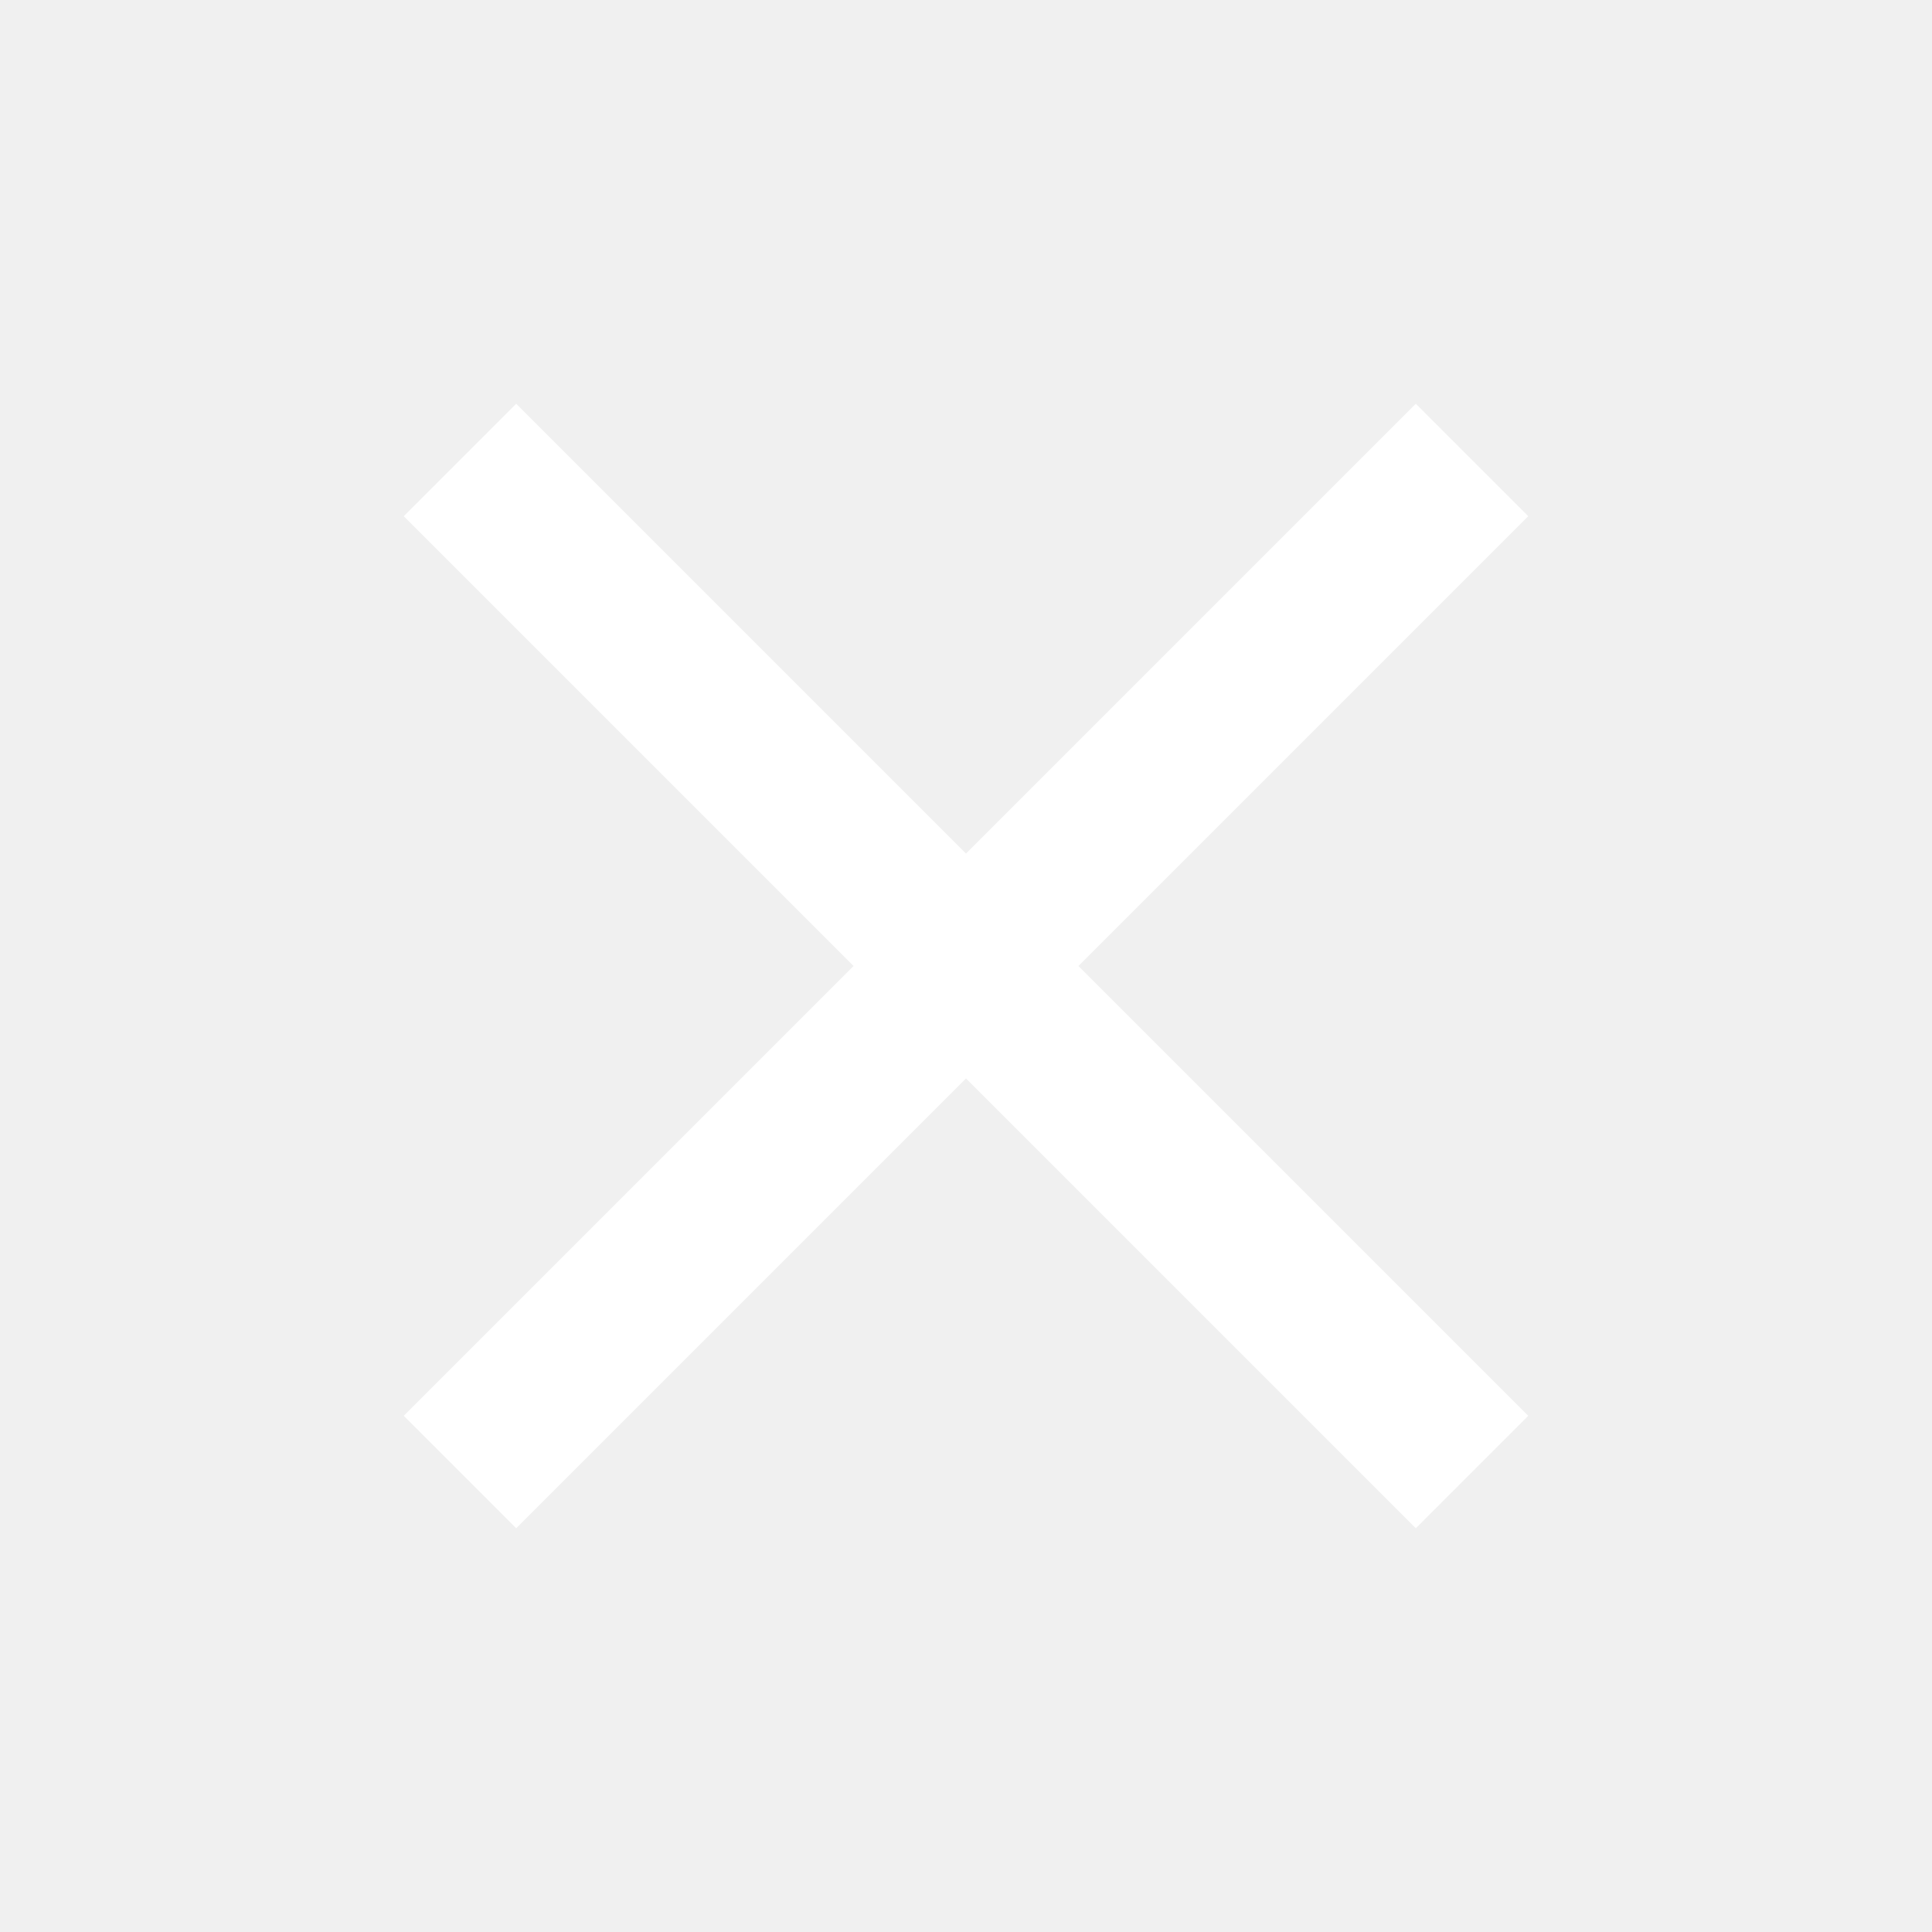
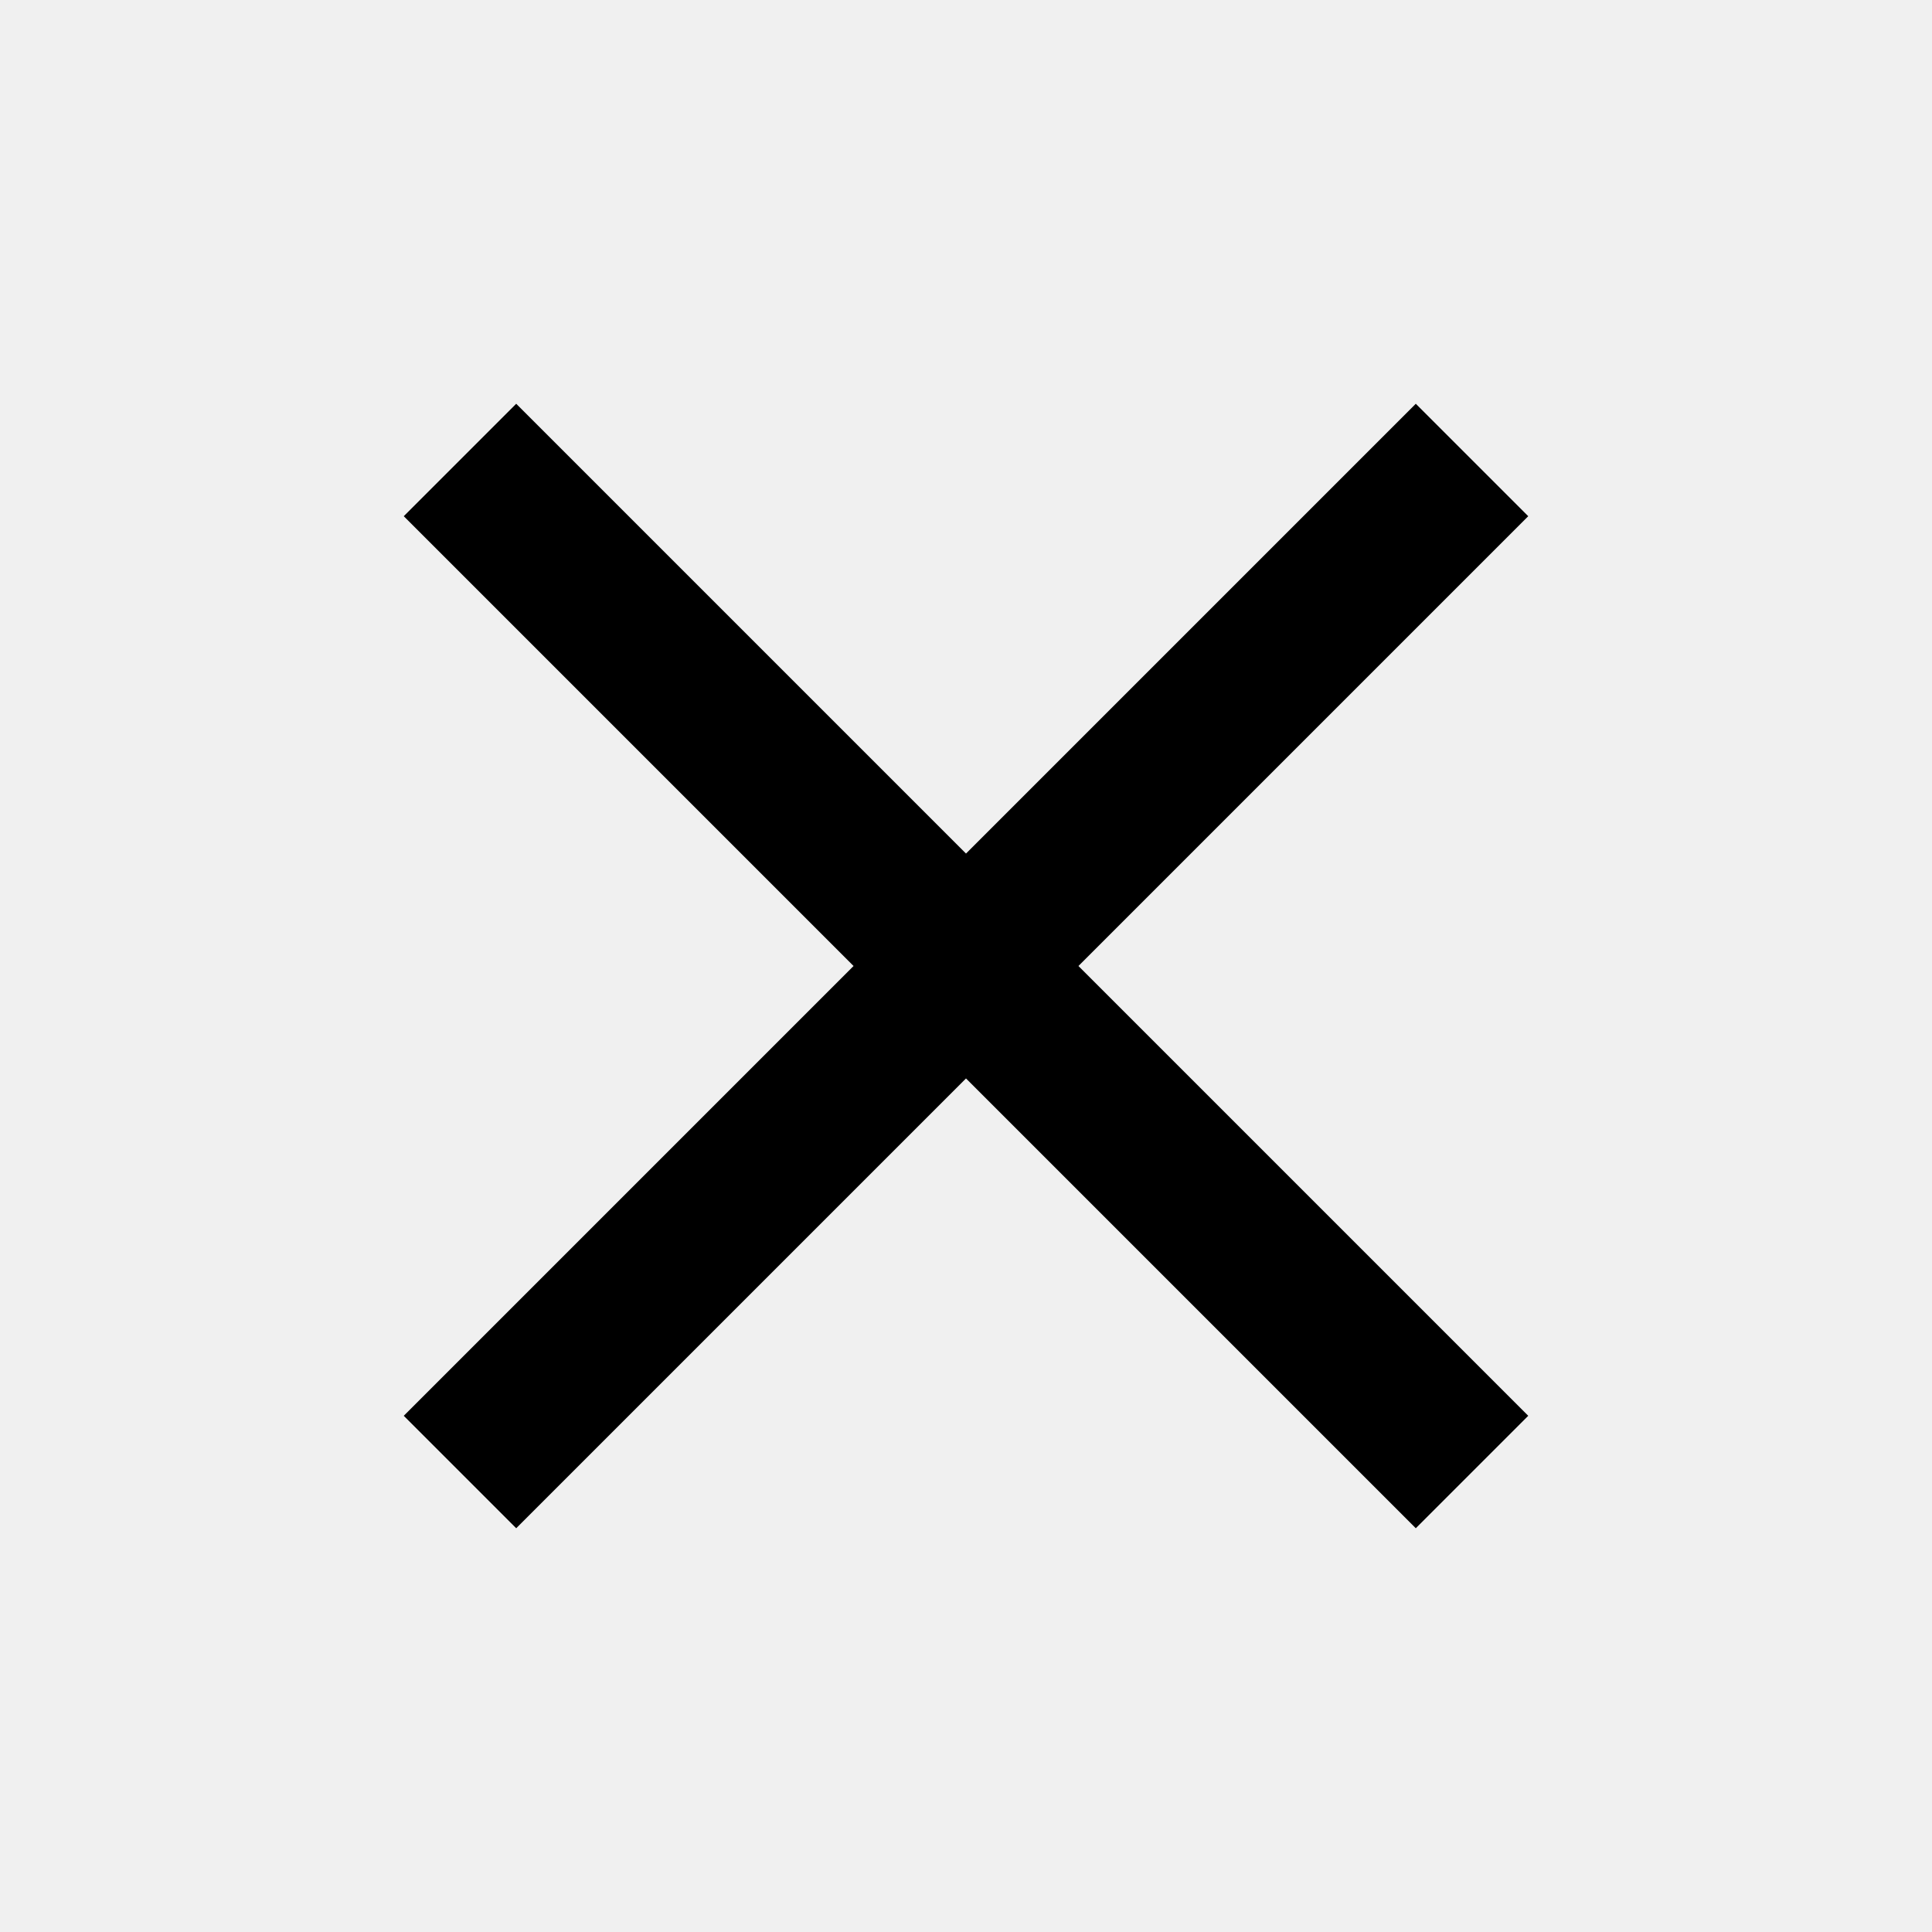
- <svg xmlns="http://www.w3.org/2000/svg" stroke="currentColor" fill="white" stroke-width="0" viewBox="0 0 512 512" font-size="30" class="text-dark " height="1em" width="1em">
+ <svg xmlns="http://www.w3.org/2000/svg" stroke="currentColor" fill="black" stroke-width="0" viewBox="0 0 512 512" font-size="30" class="text-dark " height="1em" width="1em">
  <path d="M405 136.798L375.202 107 256 226.202 136.798 107 107 136.798 226.202 256 107 375.202 136.798 405 256 285.798 375.202 405 405 375.202 285.798 256z" />
</svg>
